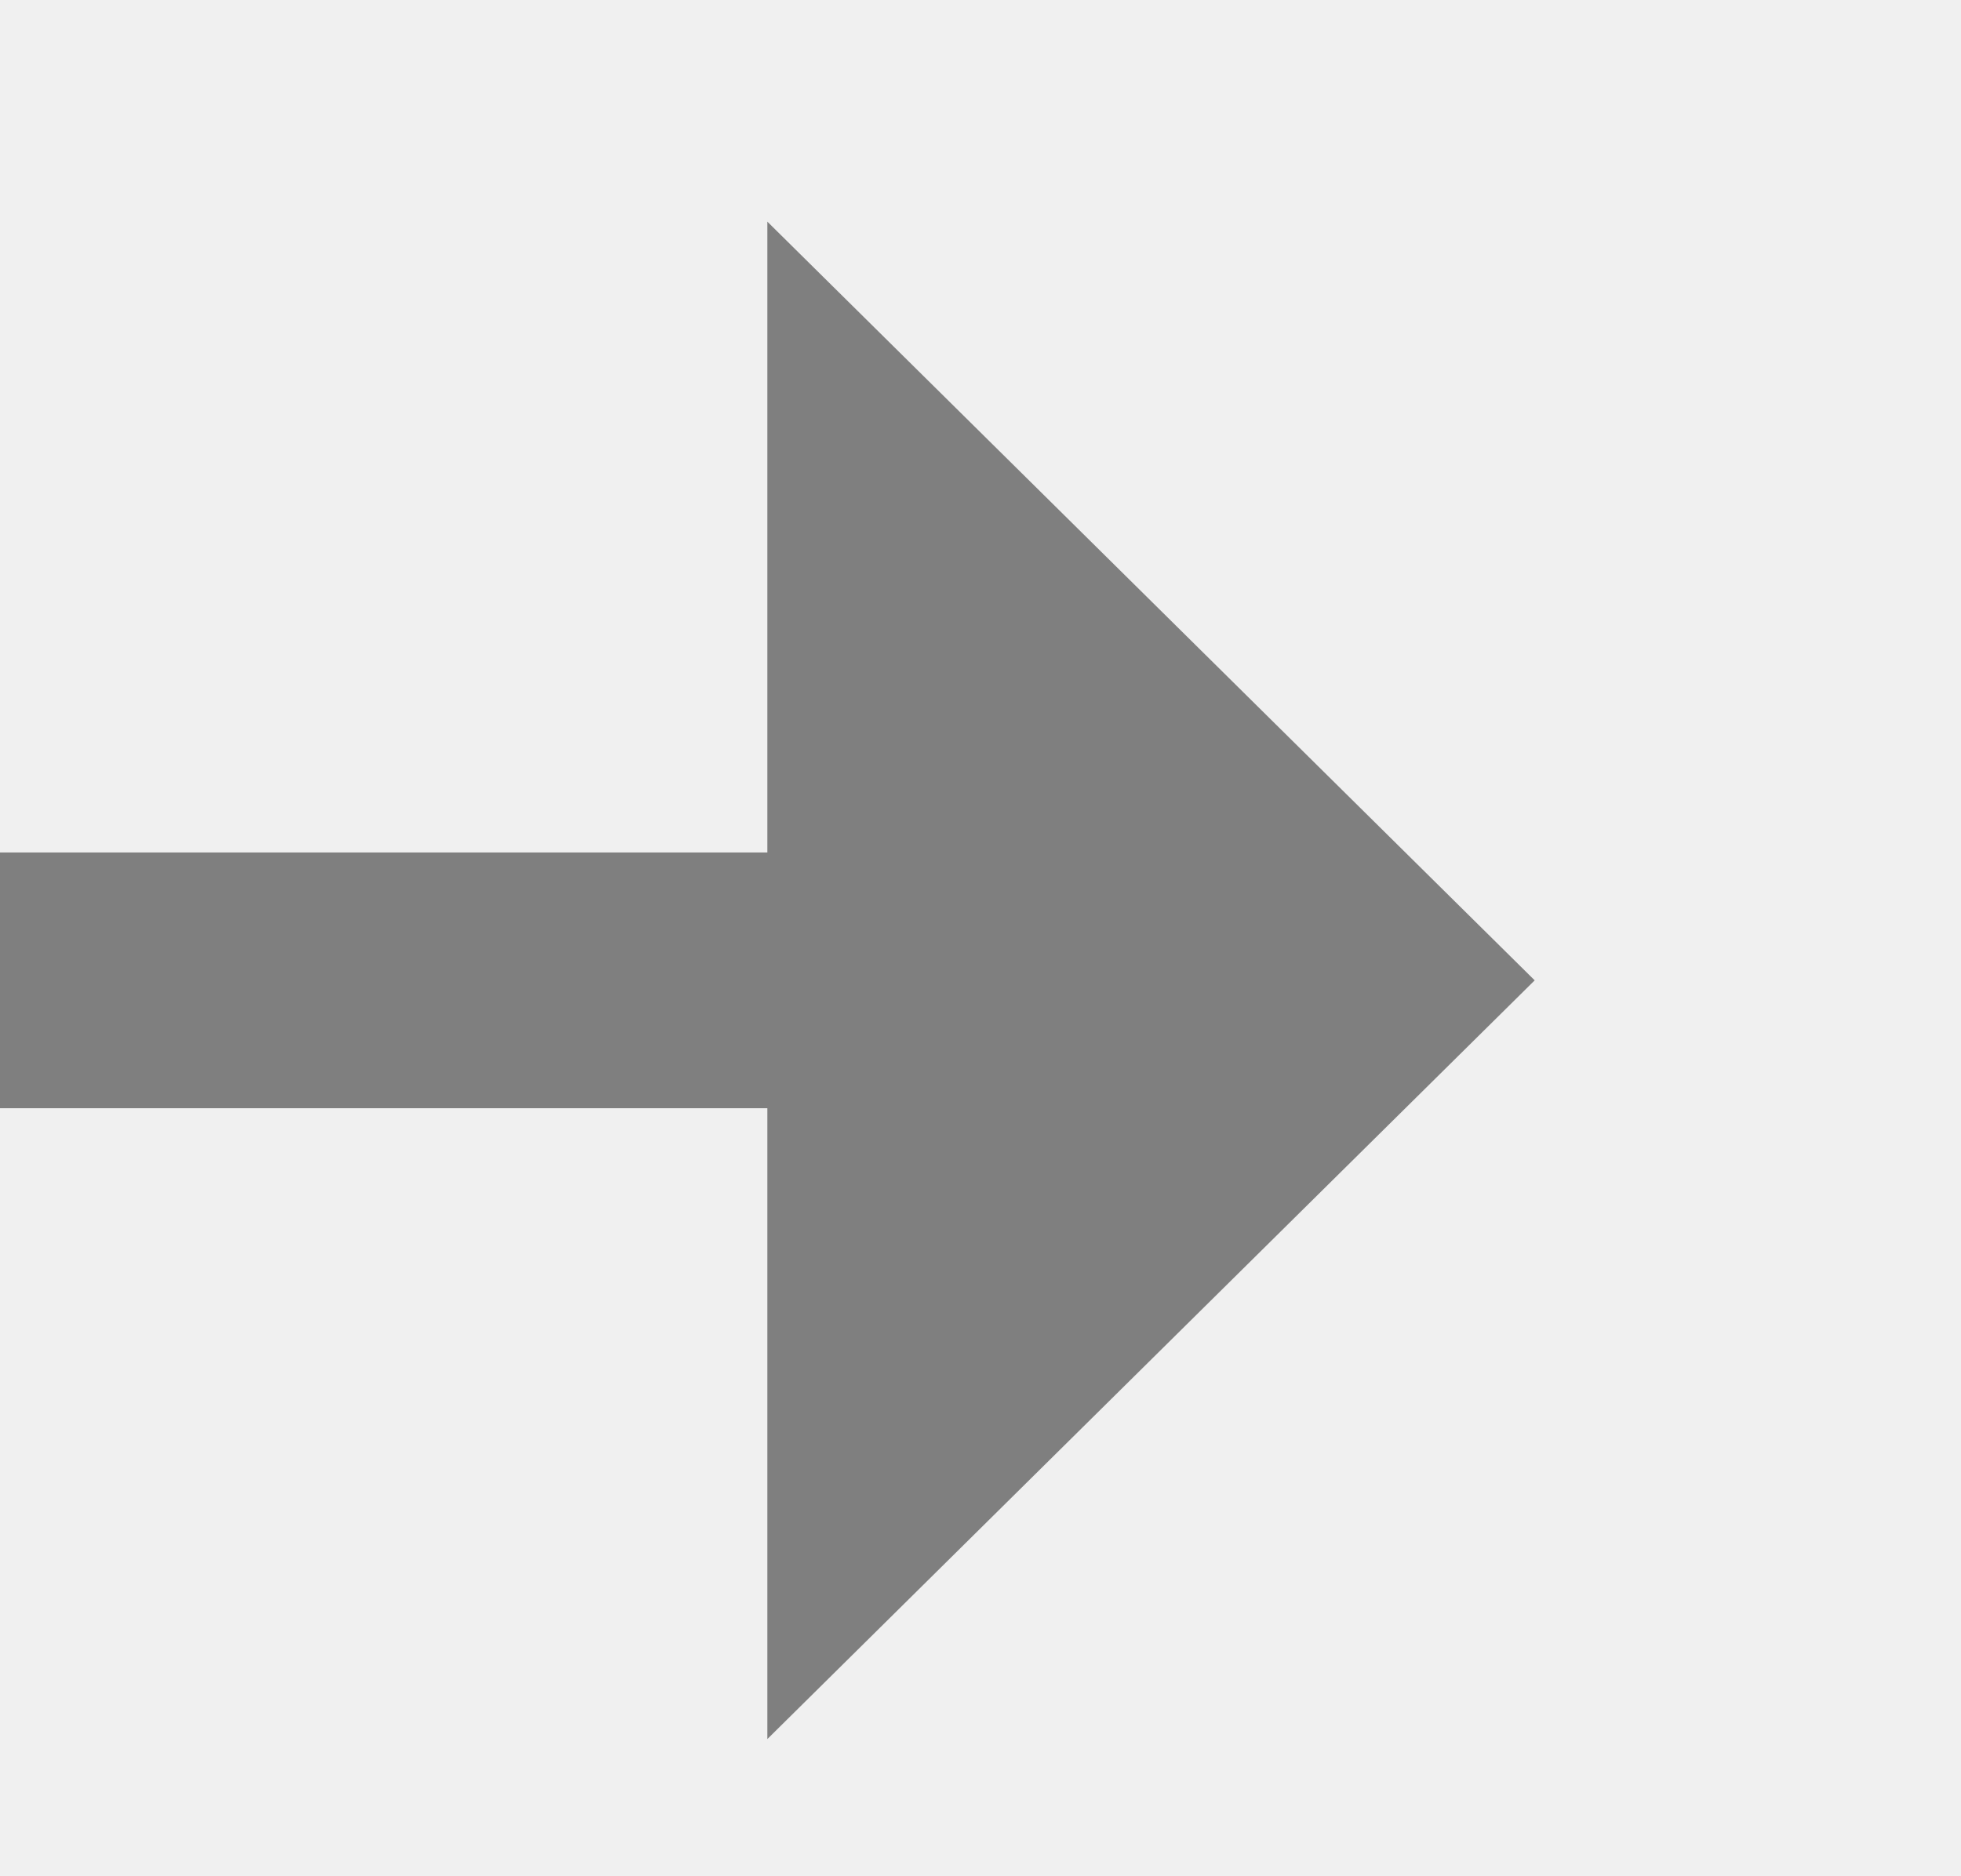
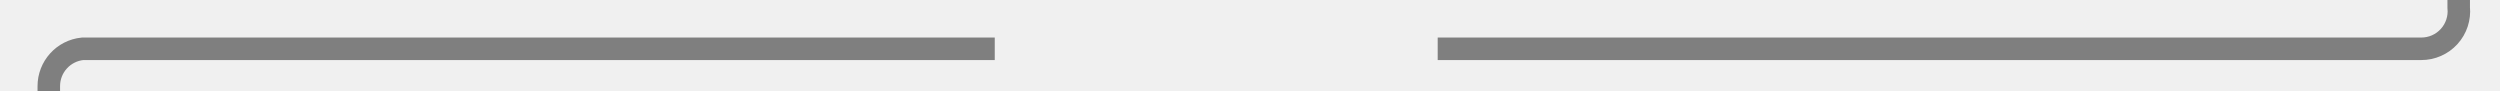
- <svg xmlns="http://www.w3.org/2000/svg" version="1.1" width="23px" height="22px" preserveAspectRatio="xMinYMid meet" viewBox="663 923  23 20">
+ <svg xmlns="http://www.w3.org/2000/svg" version="1.1" width="333px" height="12px" preserveAspectRatio="xMinYMid meet" viewBox="138 695  333 10">
  <defs>
-     <mask fill="white" id="clip159">
-       <path d="M 378 914  L 498 914  L 498 952  L 378 952  Z M 194 914  L 692 914  L 692 952  L 194 952  Z " fill-rule="evenodd" />
+     <mask fill="white" id="clip201">
+       <path d="M 270.5 688  L 329.5 688  L 329.5 712  L 270.5 712  Z M 133 506  L 468 506  L 468 914  L 133 914  Z " fill-rule="evenodd" />
    </mask>
  </defs>
-   <path d="M 378 933.5  L 194 933.5  M 498 933.5  L 674 933.5  " stroke-width="3" stroke="#7f7f7f" fill="none" />
-   <path d="M 672 942.4  L 681 933.5  L 672 924.6  L 672 942.4  Z " fill-rule="nonzero" fill="#7f7f7f" stroke="none" mask="url(#clip159)" />
+   <path d="M 465.5 506  L 465.5 695  A 5 5 0 0 1 460.5 700.5 L 149 700.5  A 5 5 0 0 0 144.5 705.5 L 144.5 896  " stroke-width="3" stroke="#7f7f7f" fill="none" mask="url(#clip201)" />
+   <path d="M 135.6 894  L 144.5 903  L 153.4 894  L 135.6 894  Z " fill-rule="nonzero" fill="#7f7f7f" stroke="none" mask="url(#clip201)" />
</svg>
